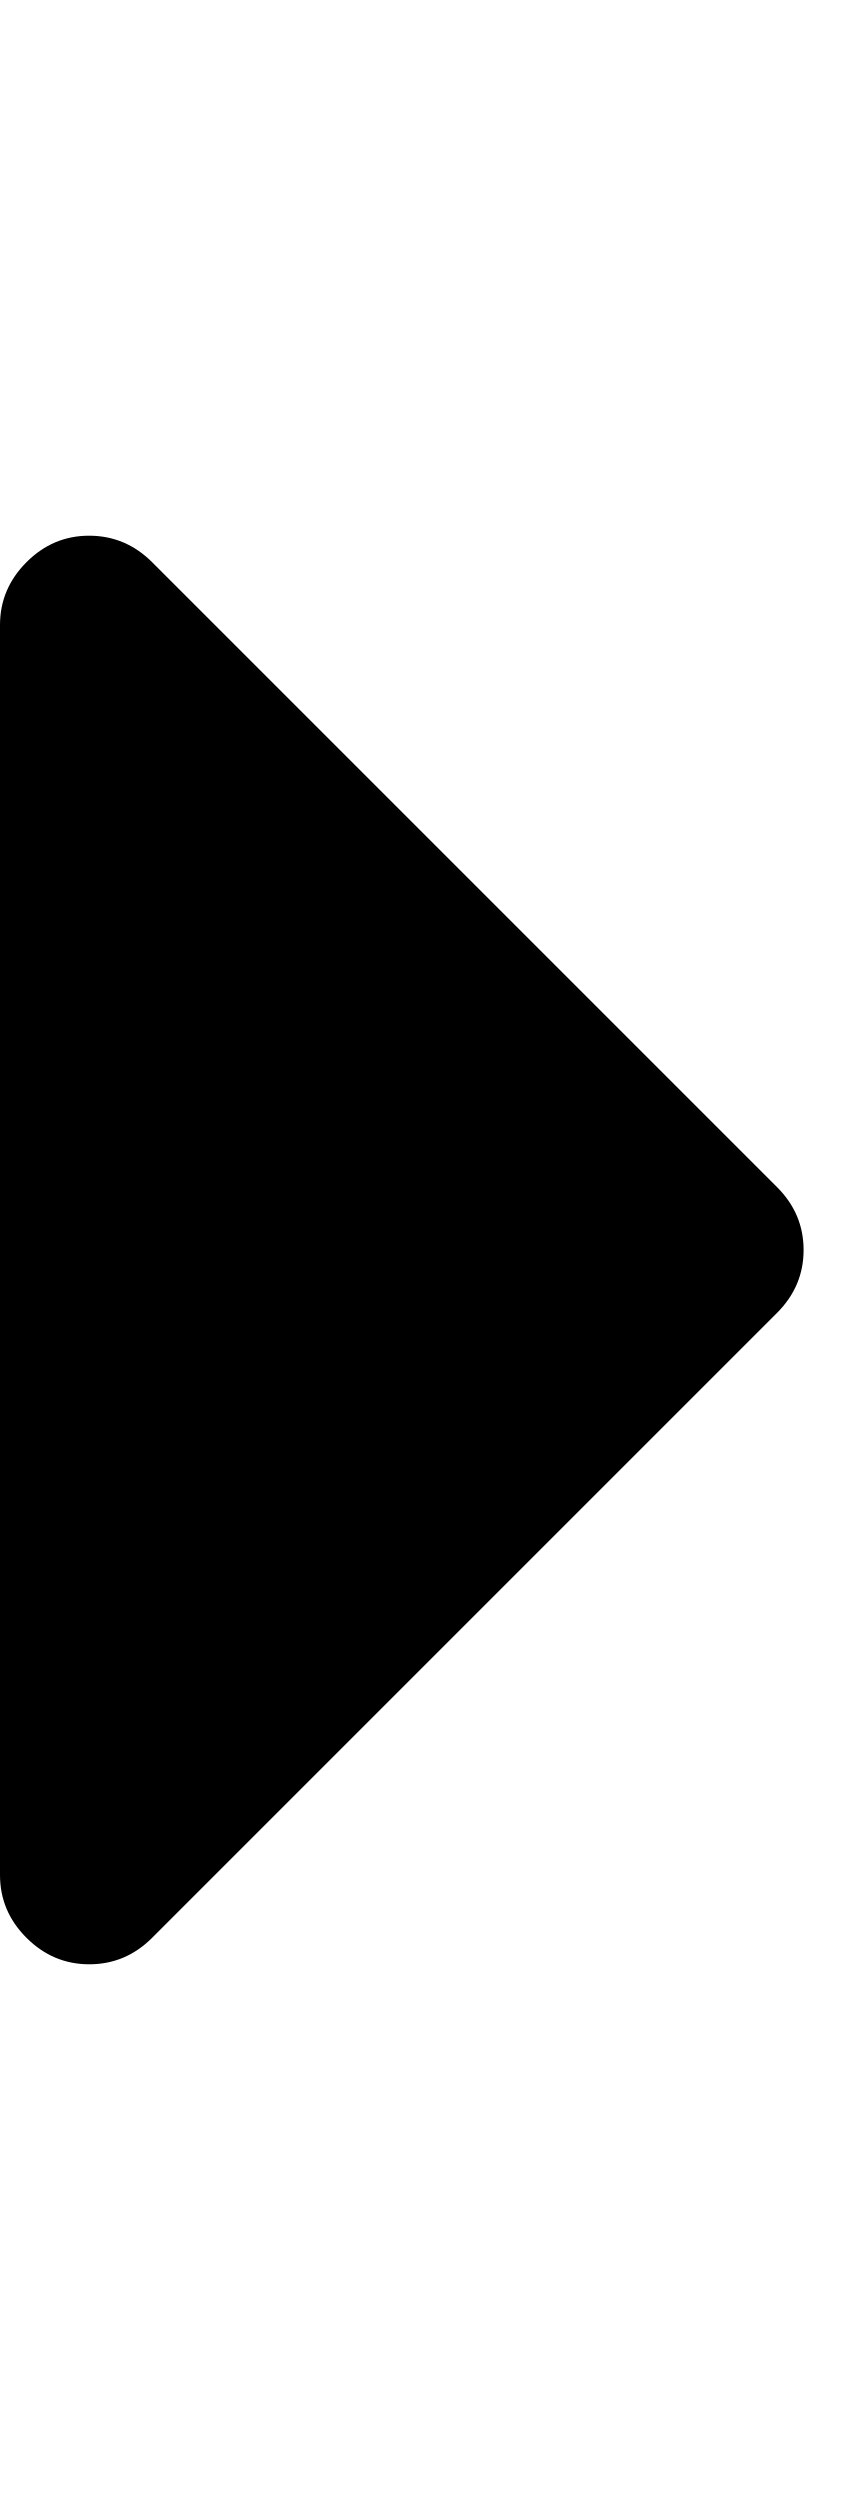
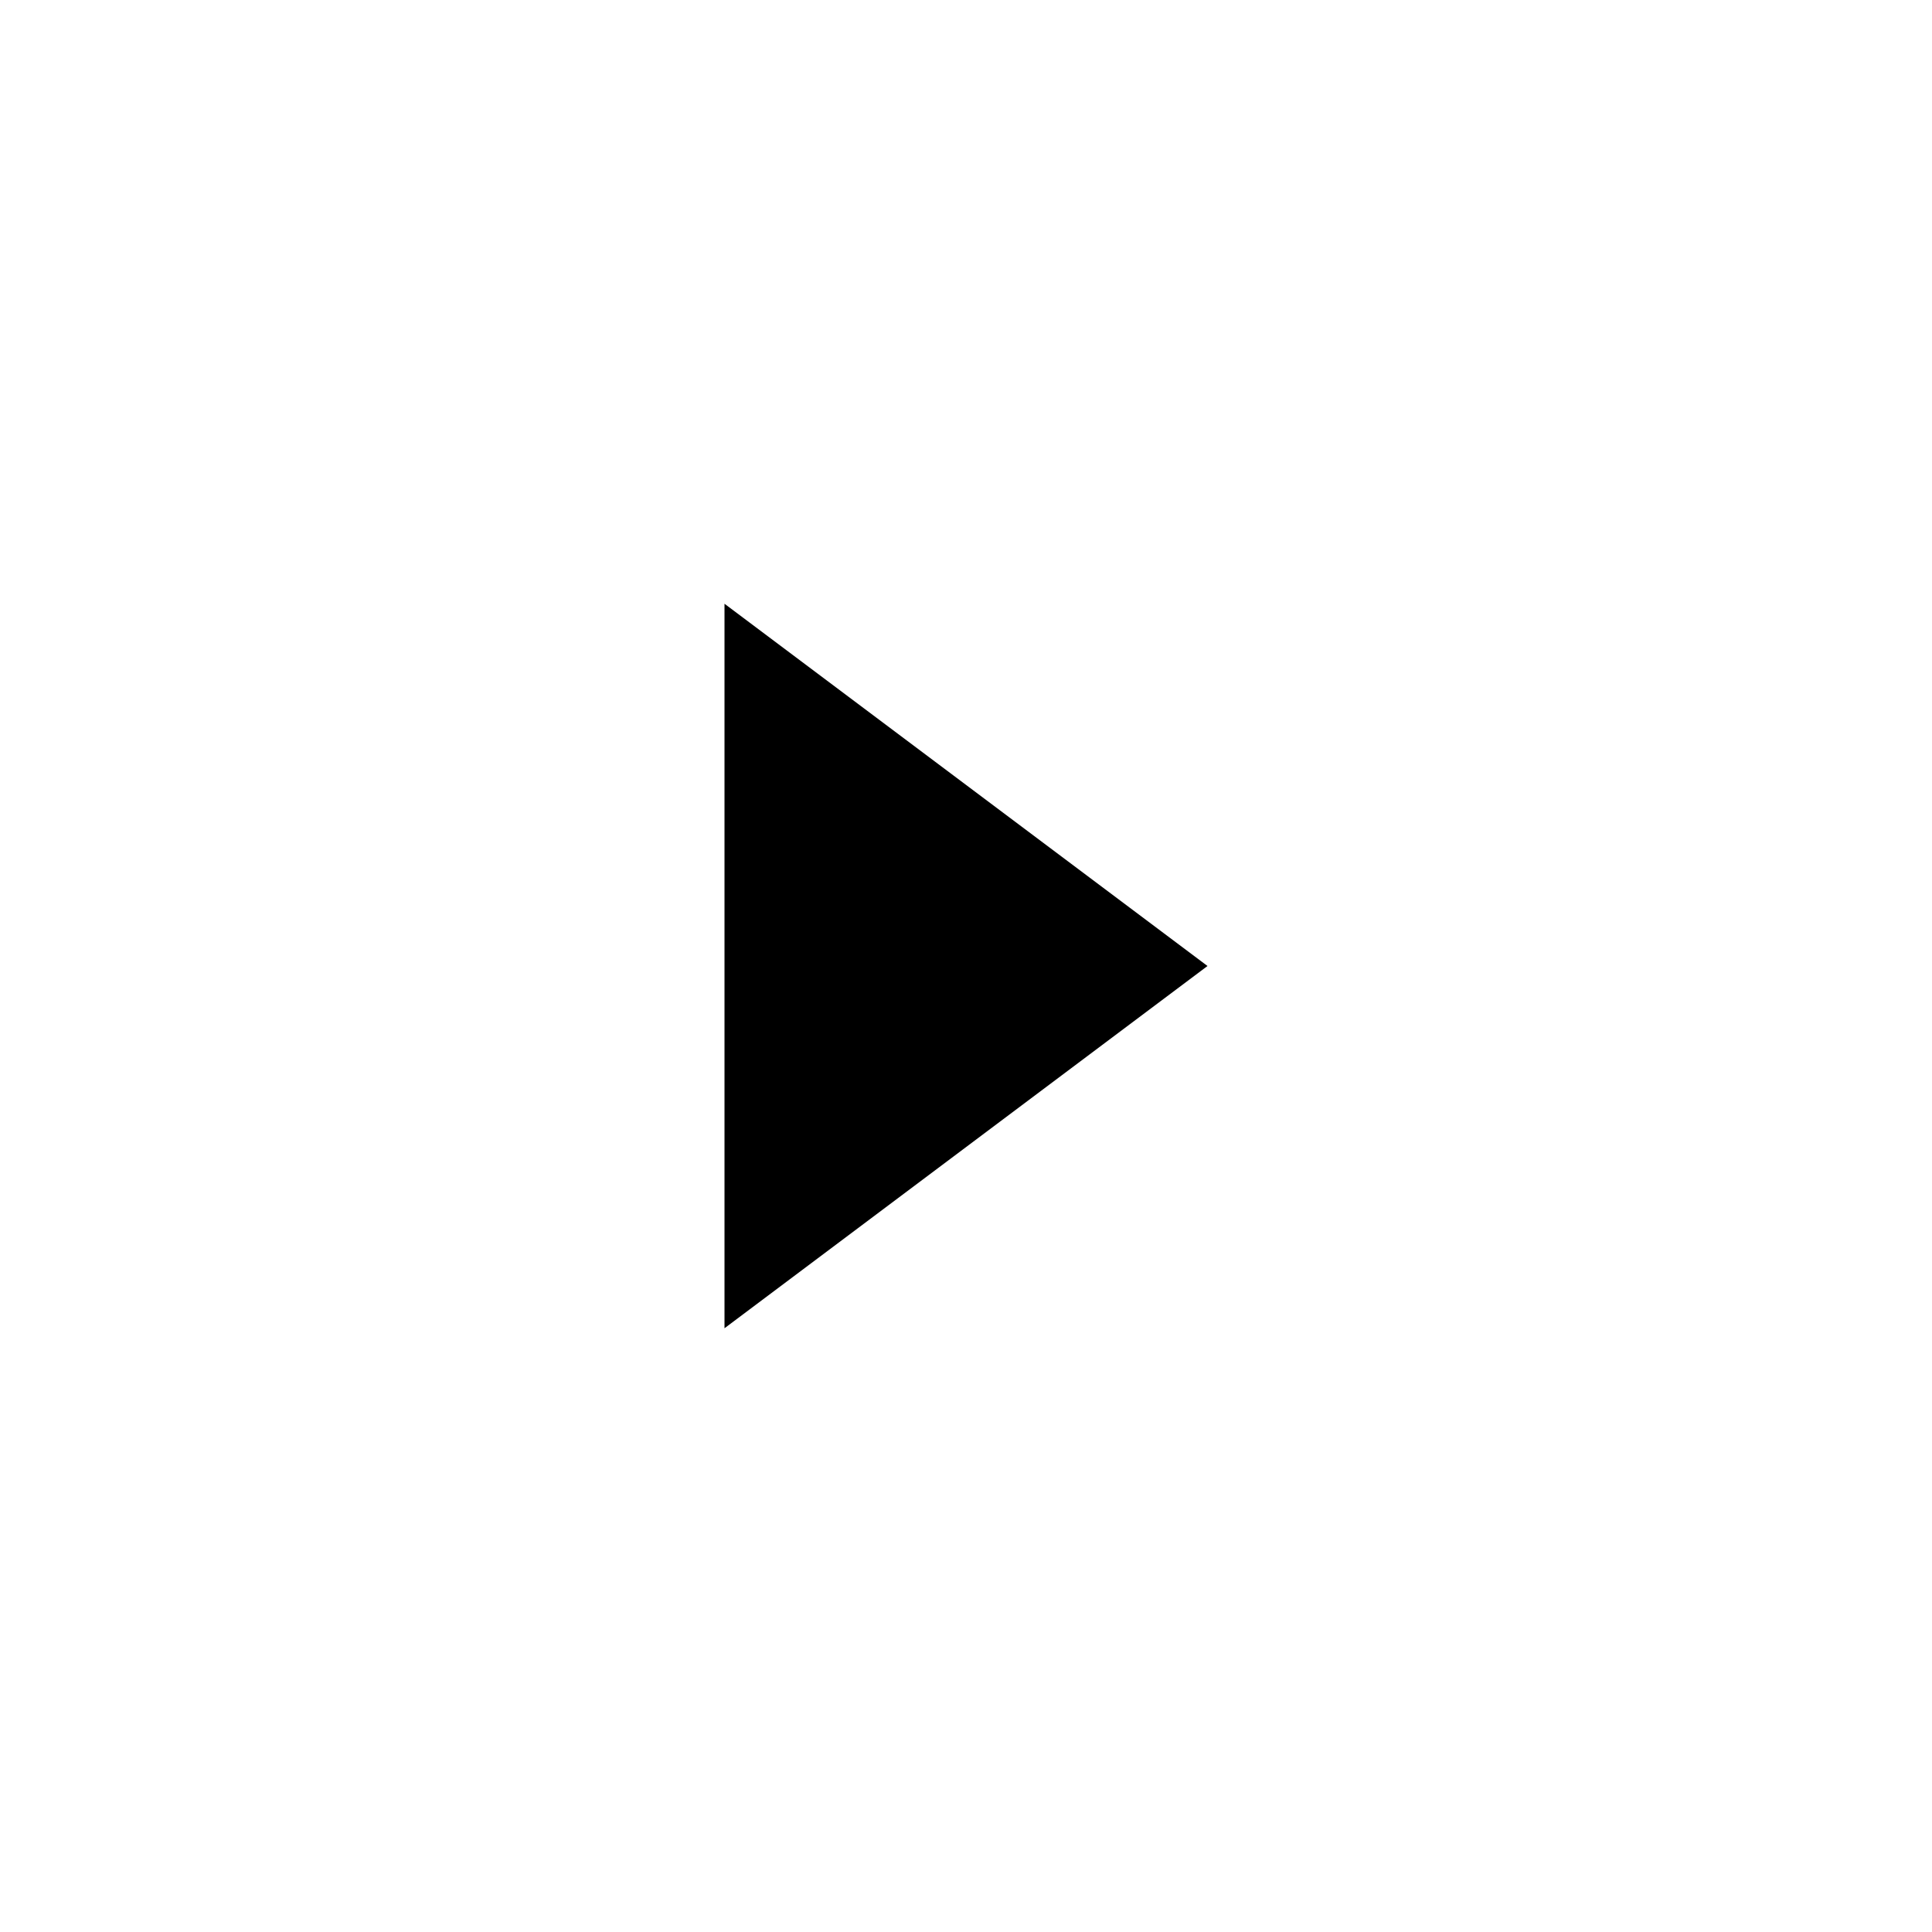
- <svg xmlns="http://www.w3.org/2000/svg" version="1.1" width="11" height="32" viewBox="0 0 11 32">
-   <g>
-     <line stroke-width="1" x1="" y1="" x2="" y2="" stroke="#449FDB" opacity="" />
-   </g>
-   <path d="M10.286 16q0 0.464-0.339 0.804l-8 8q-0.339 0.339-0.804 0.339t-0.804-0.339-0.339-0.804v-16q0-0.464 0.339-0.804t0.804-0.339 0.804 0.339l8 8q0.339 0.339 0.339 0.804z" fill="#000000" />
+ <svg xmlns="http://www.w3.org/2000/svg" version="1.1" id="Layer_1" x="0px" y="0px" width="16px" height="16px" viewBox="0 0 16 16" enable-background="new 0 0 16 16" xml:space="preserve">
+   <polygon points="6,5 10,8 6,11 " />
</svg>
